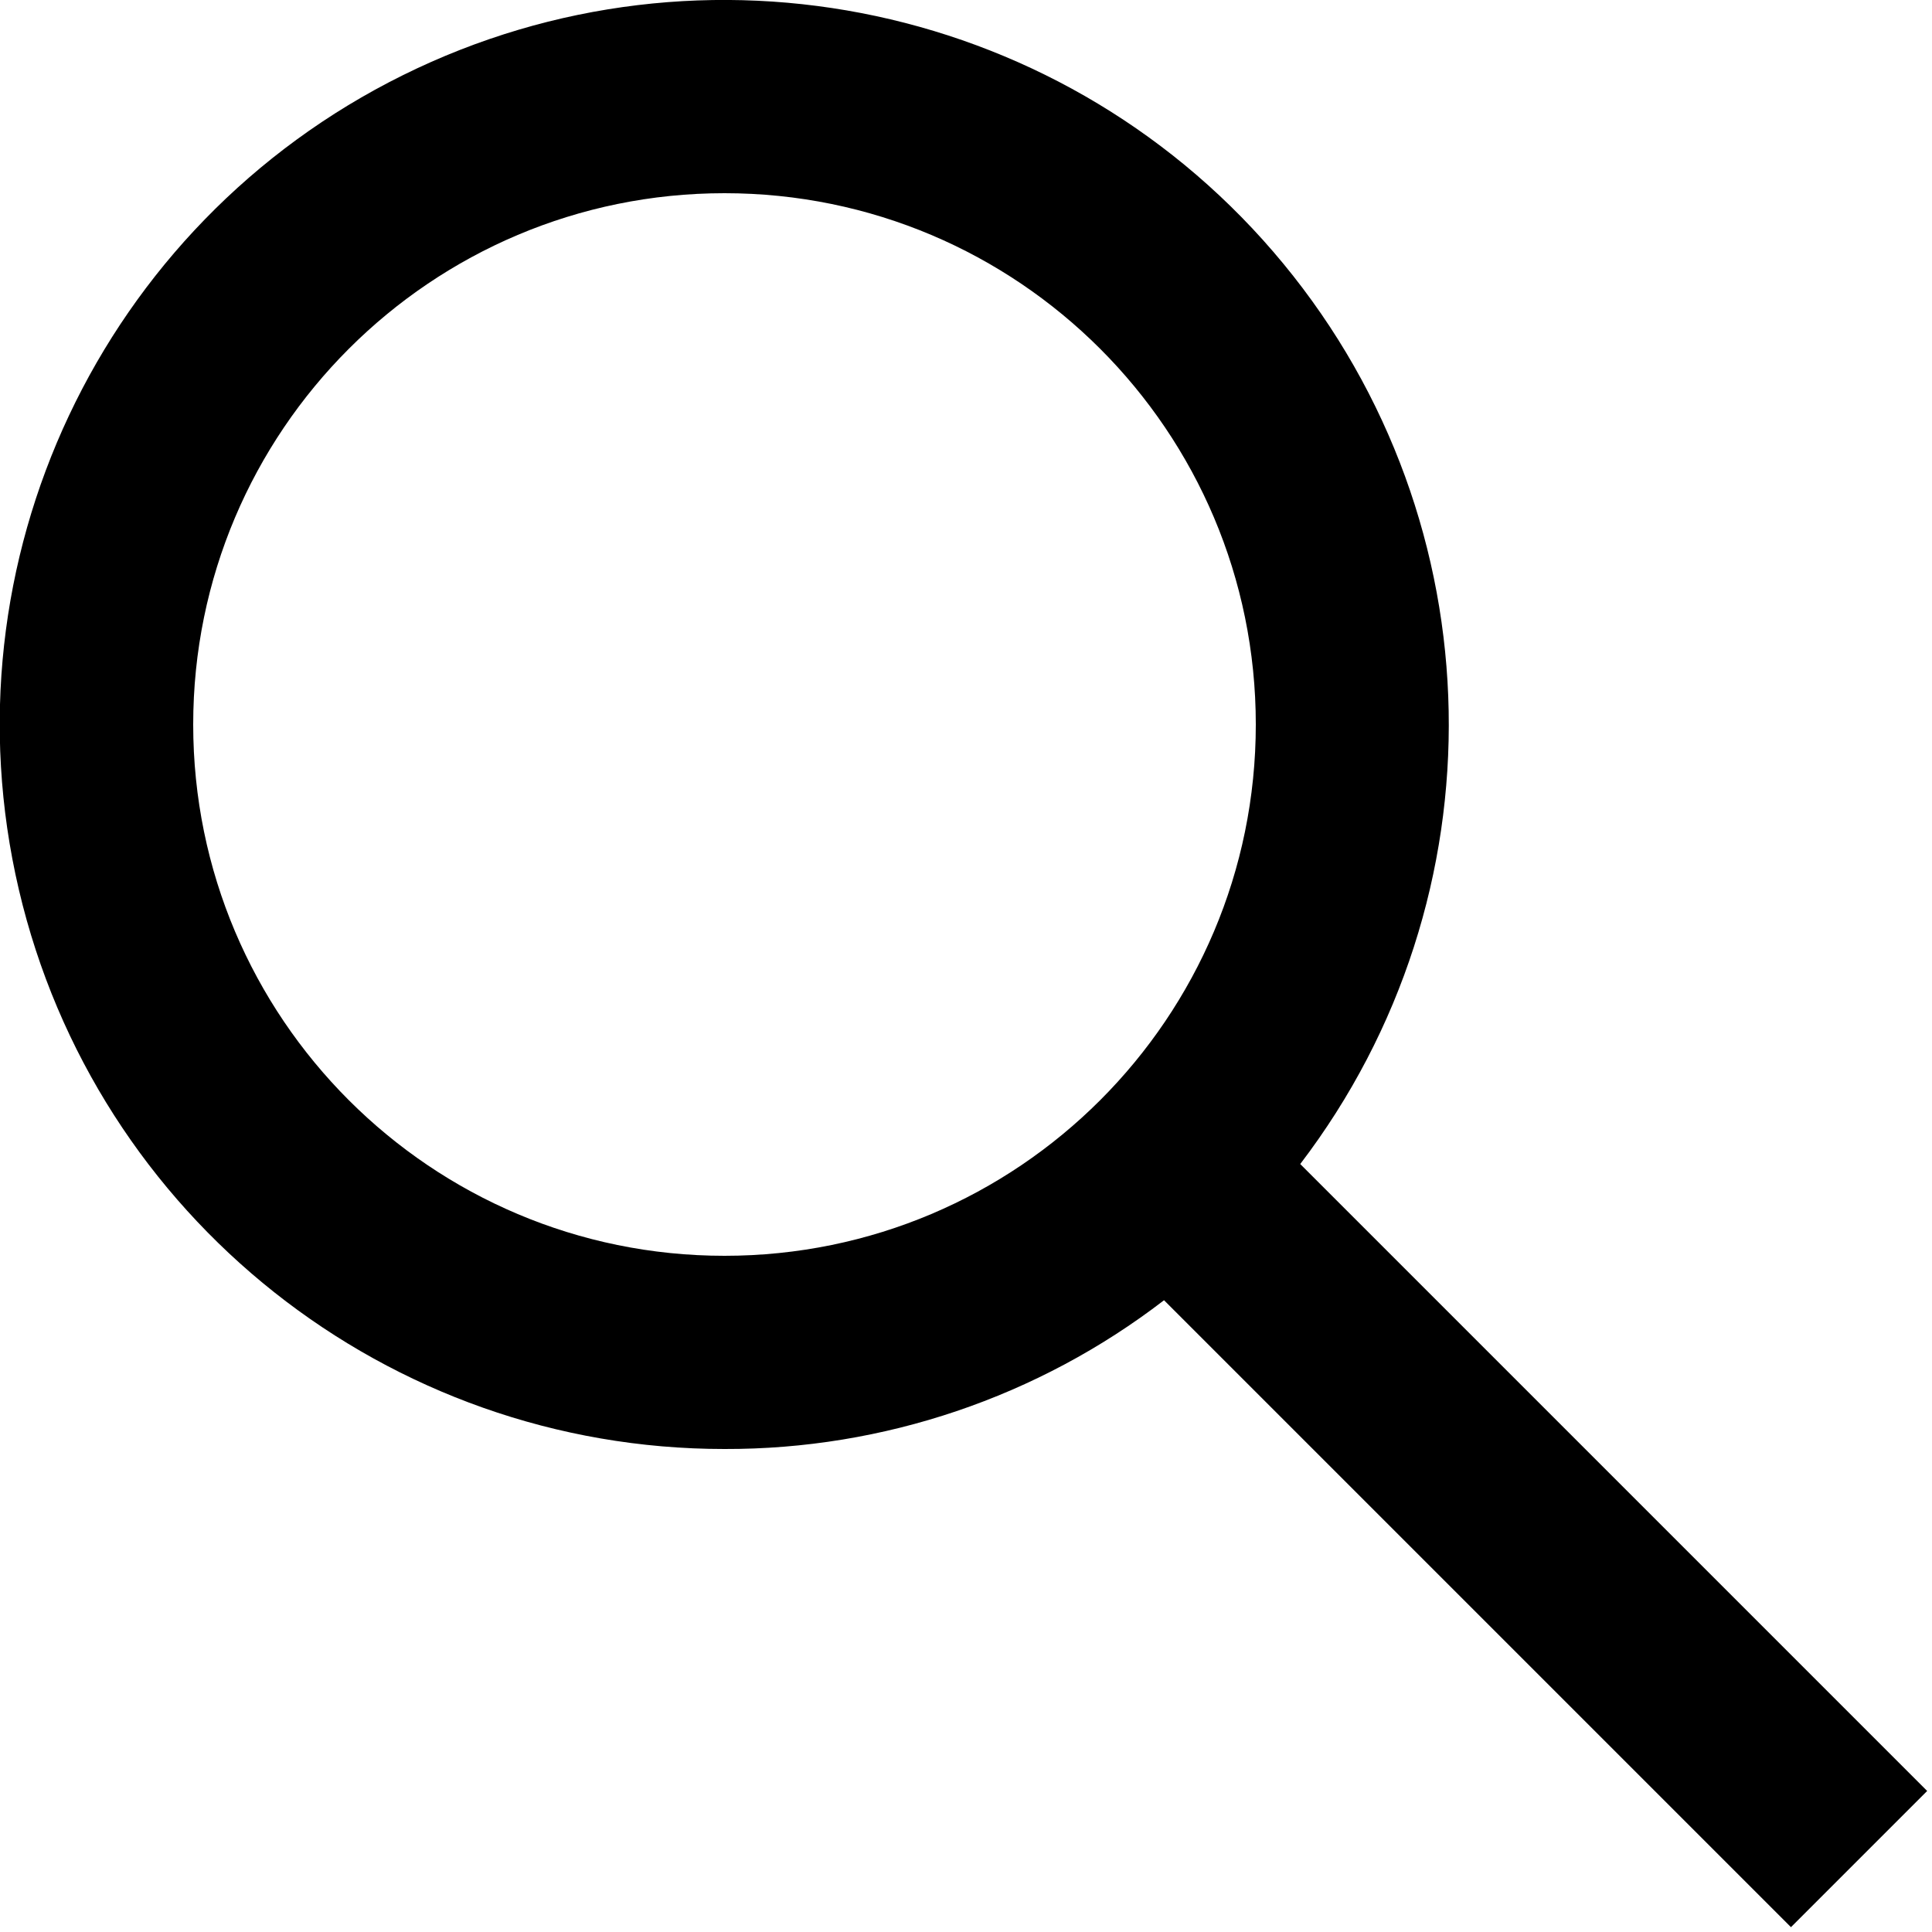
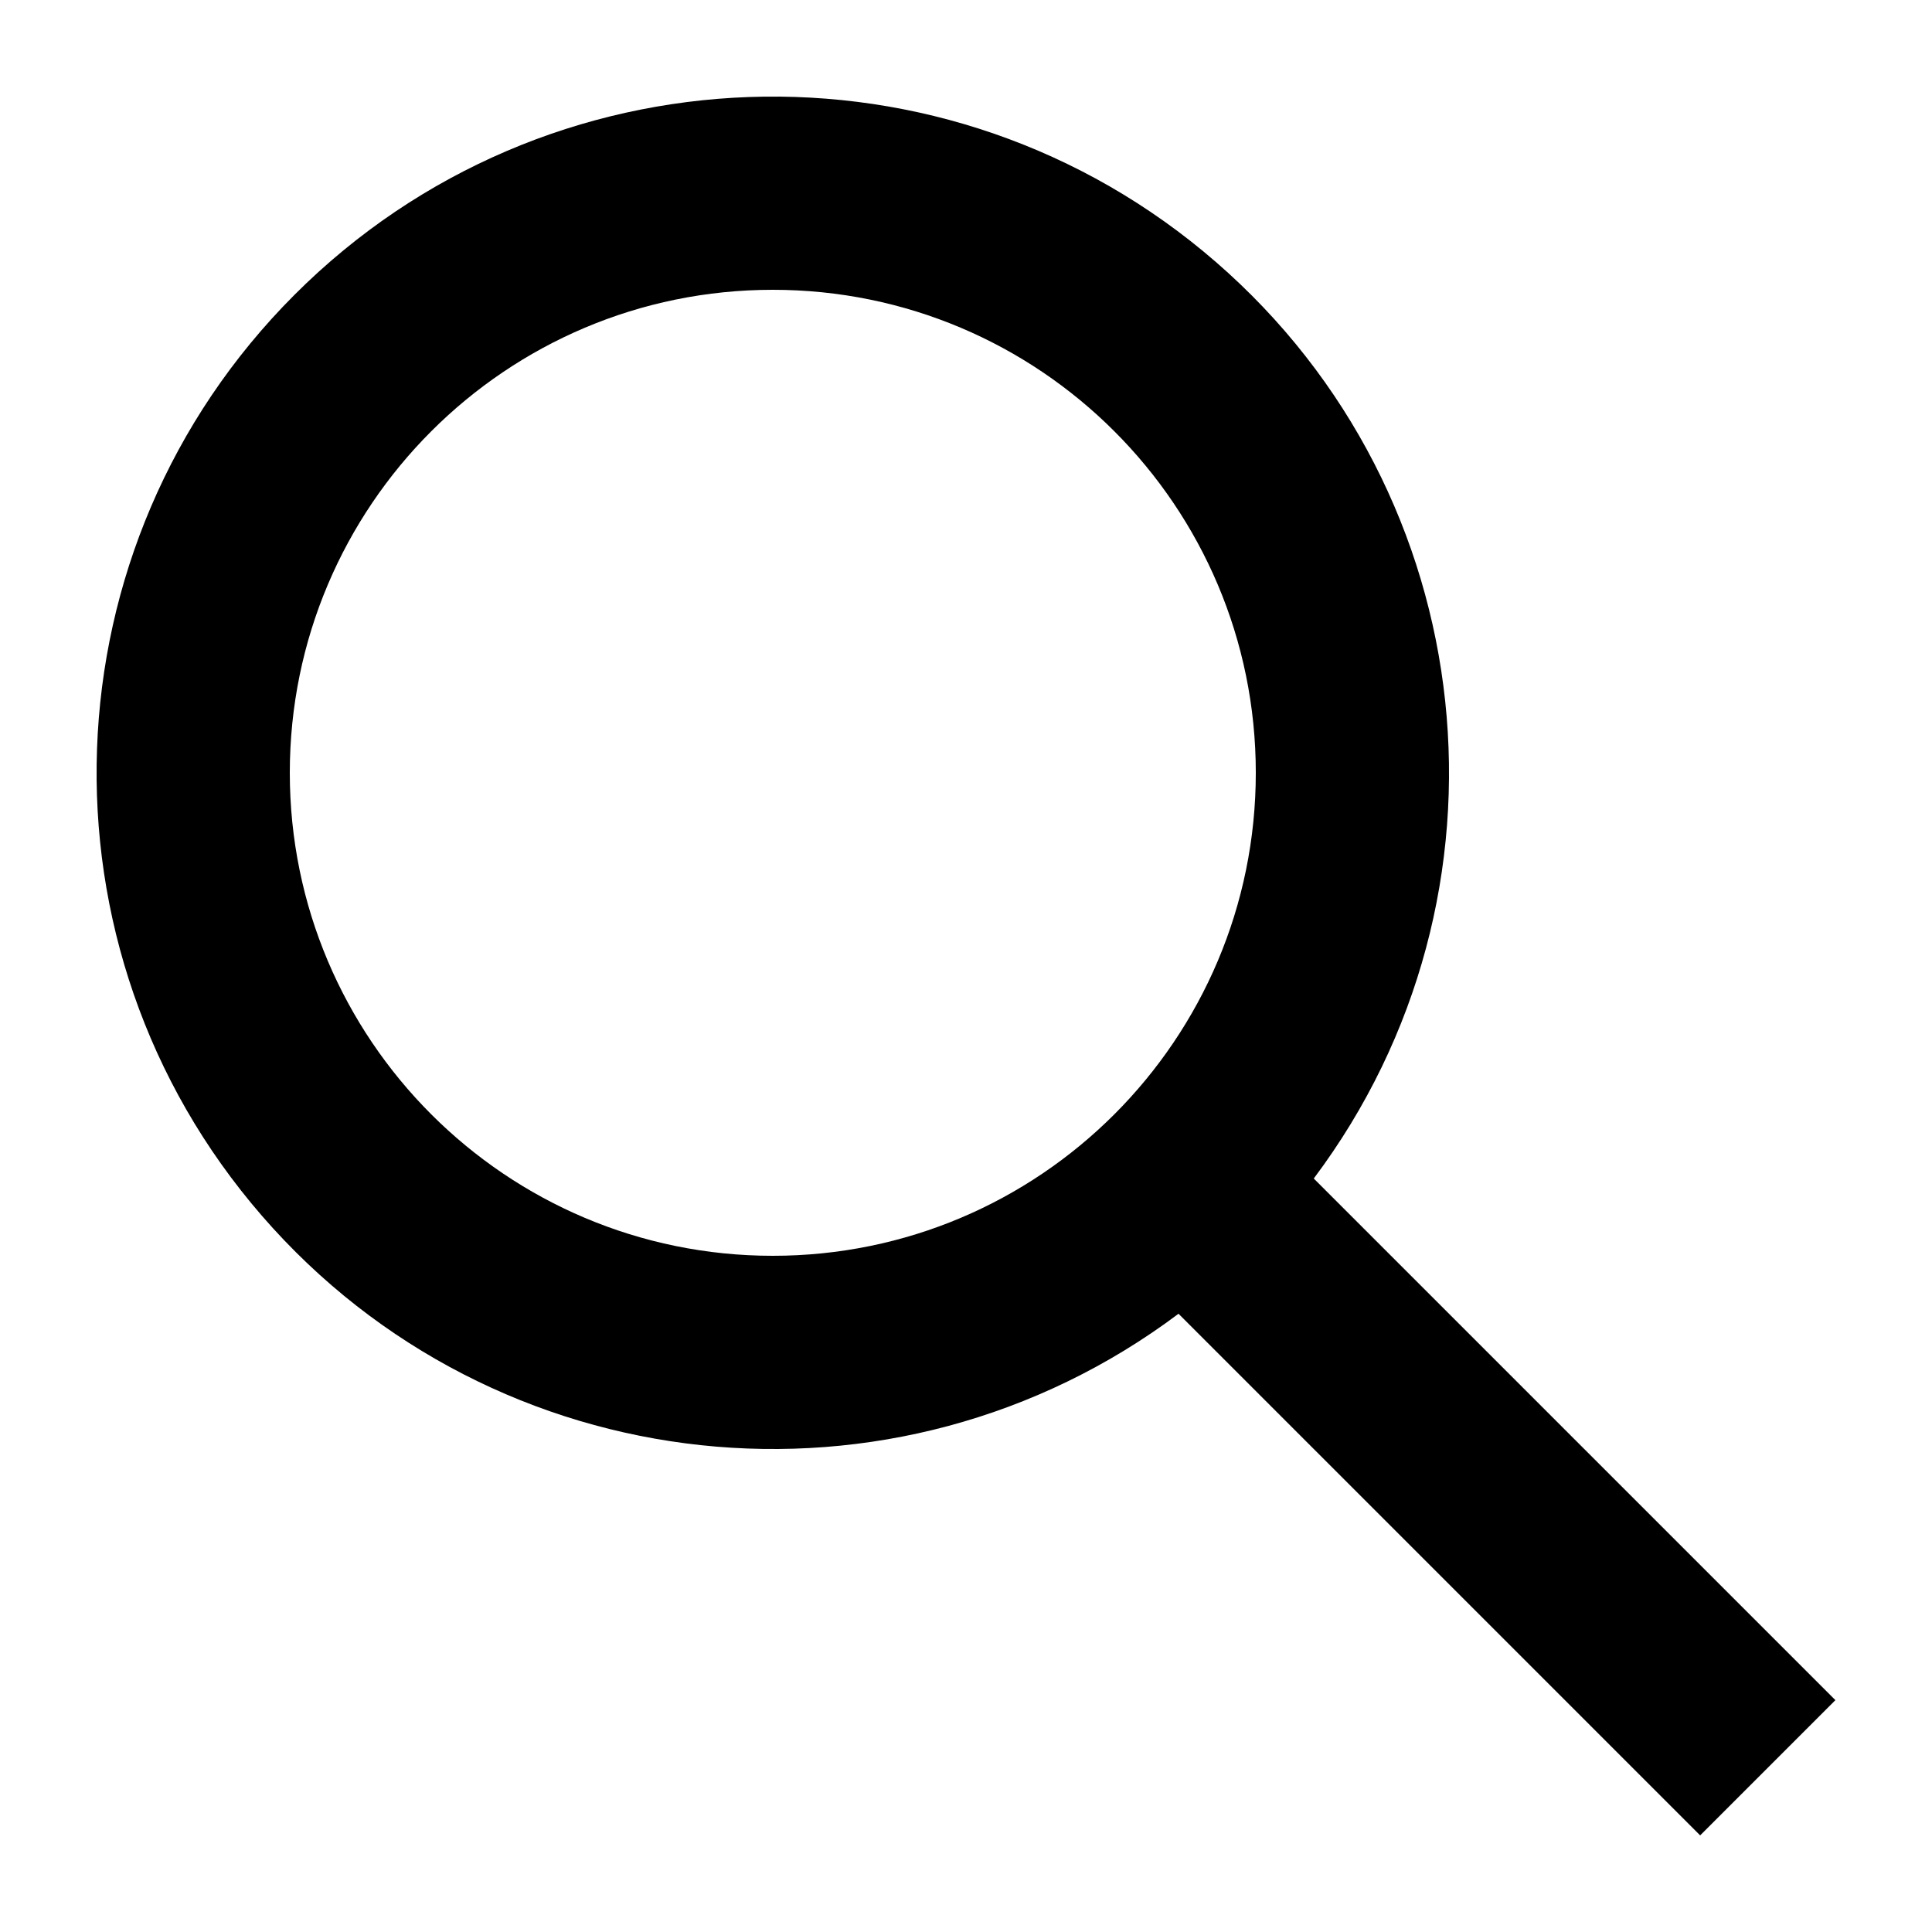
<svg xmlns="http://www.w3.org/2000/svg" width="20" height="20" viewBox="0 0 20 20">
  <g fill="#000">
-     <path d="M7.5 13a5.5 5.5 0 100-11 5.5 5.5 0 000 11zm4.55.46A7.43 7.43 0 017.5 15a7.5 7.5 0 115.96-2.95l6.49 6.49-1.41 1.41-6.49-6.49z" />
+     <path fill-rule="evenodd" d="M12.2 13.6a7 7 0 111.4-1.4l5.4 5.4-1.4 1.4-5.4-5.4zM13 8A5 5 0 113 8a5 5 0 0110 0z" />
  </g>
</svg>
